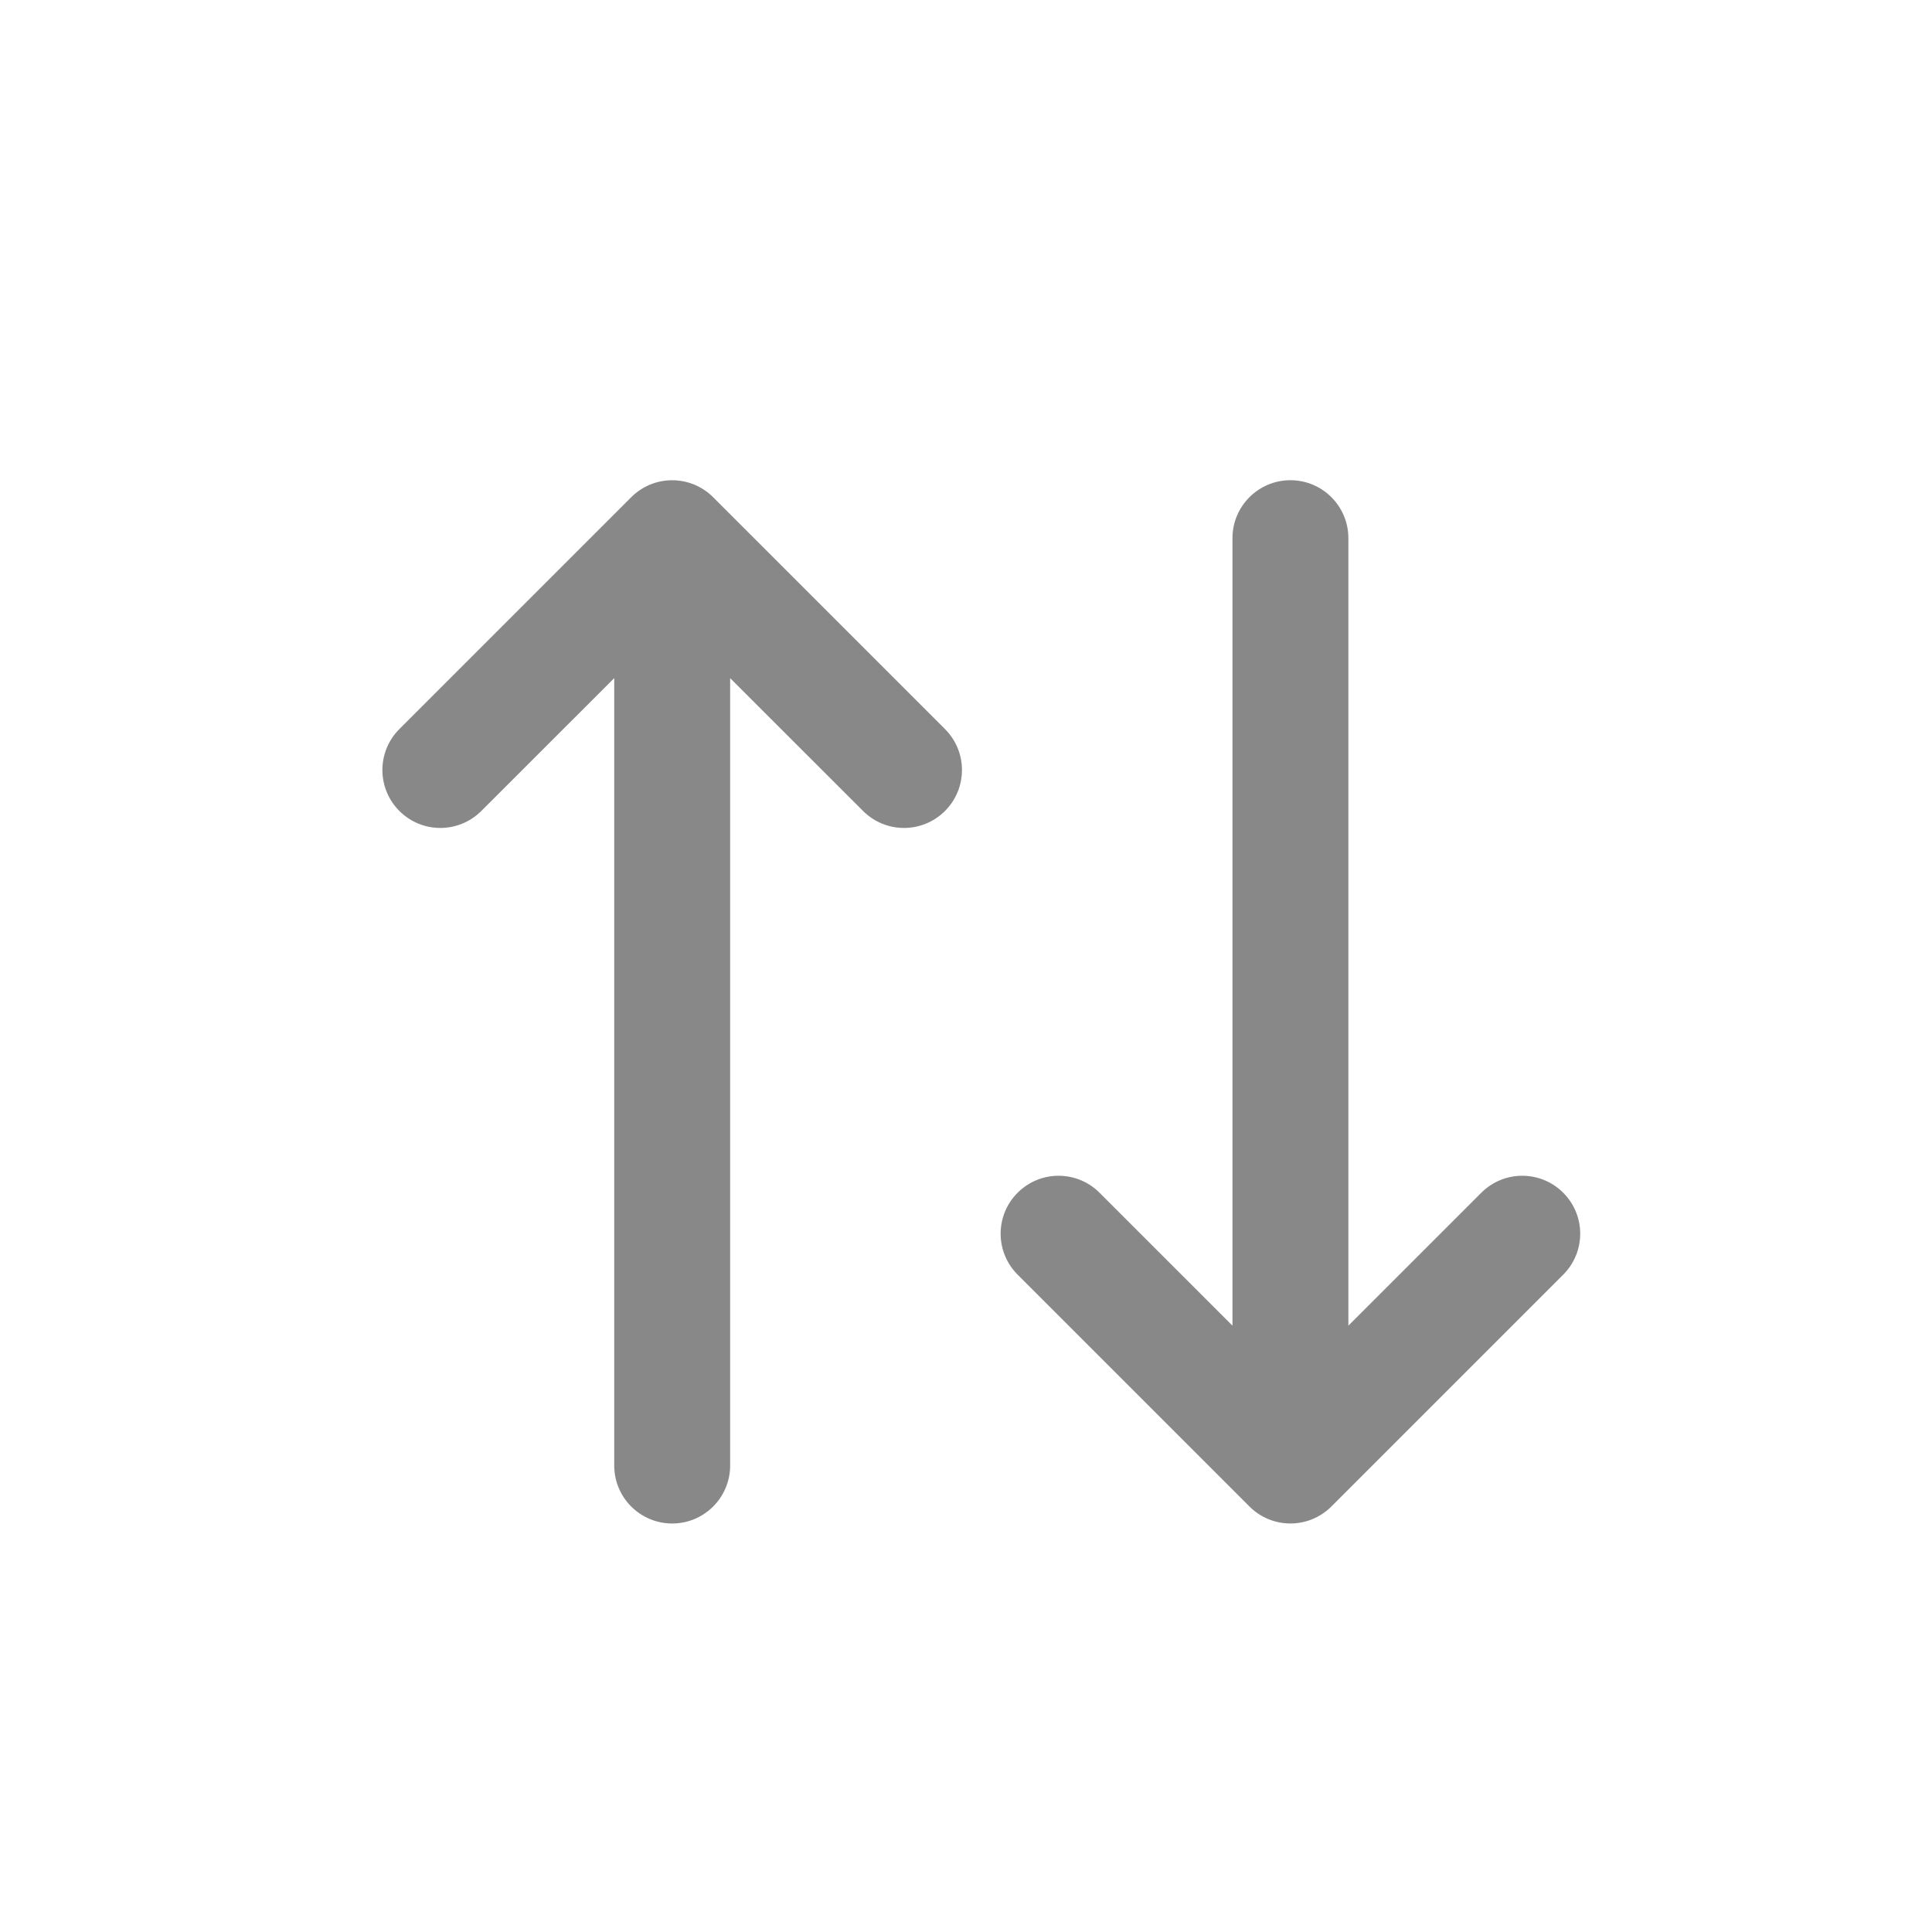
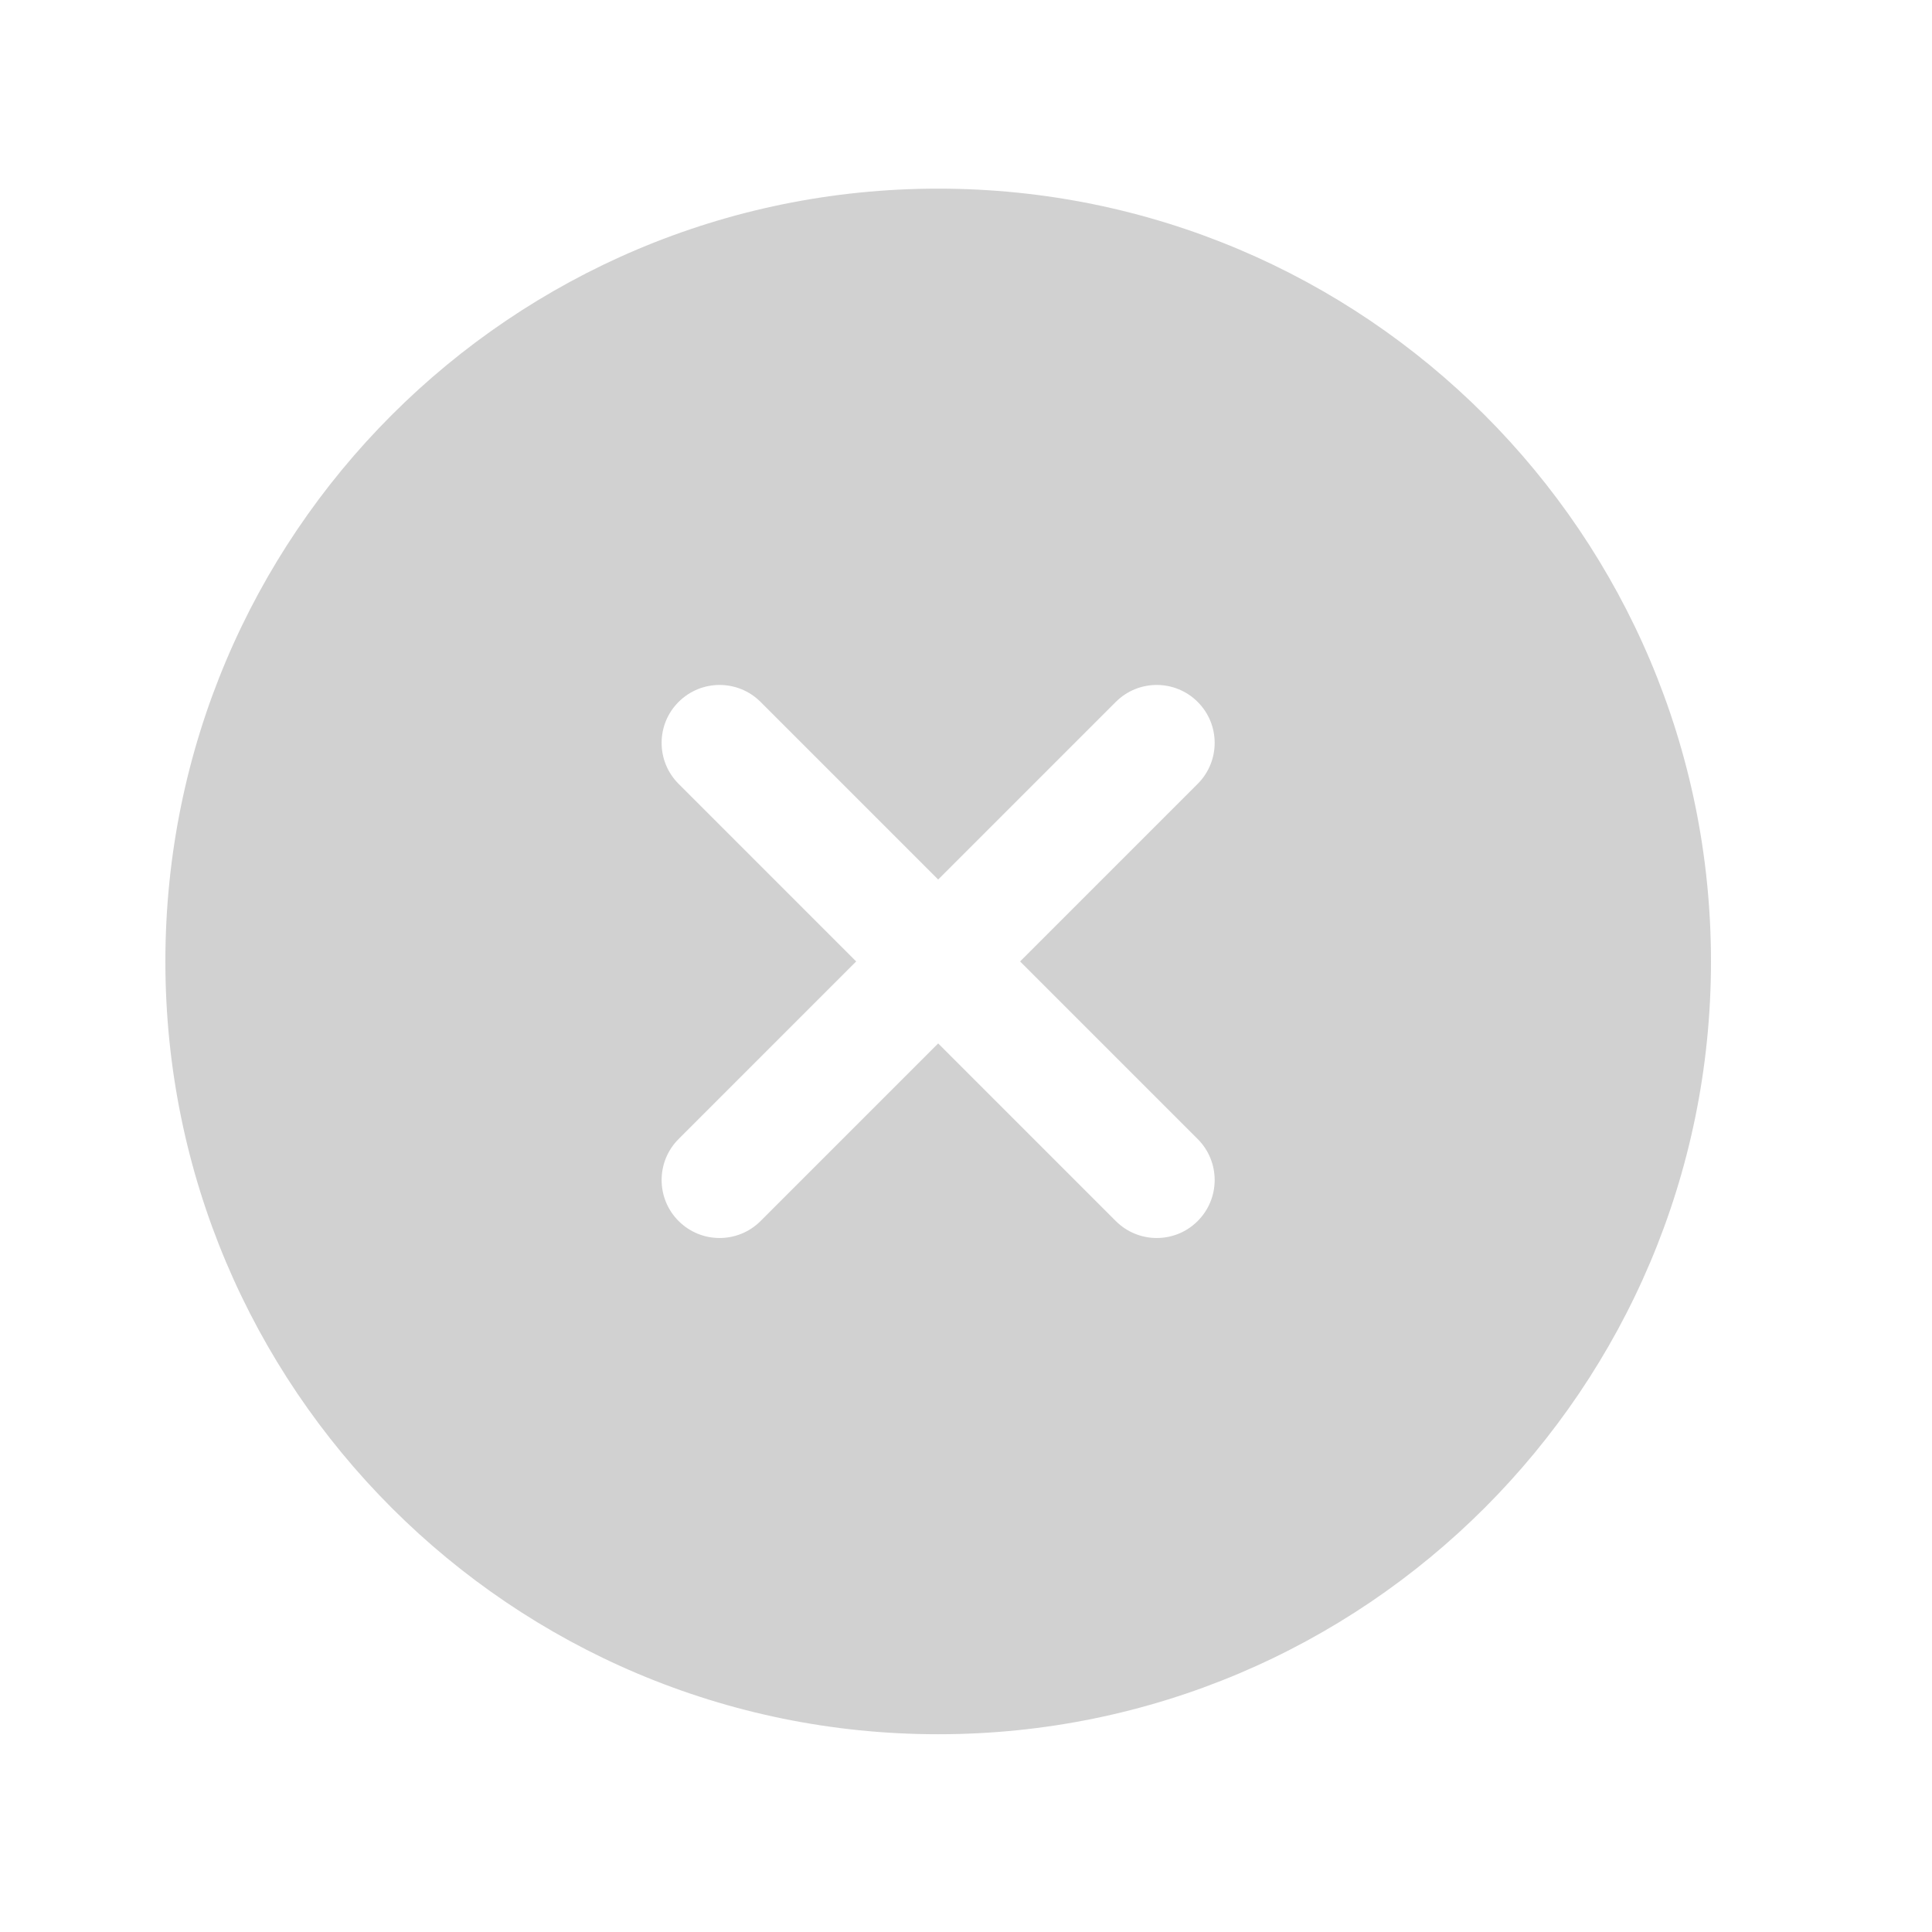
<svg xmlns="http://www.w3.org/2000/svg" width="25" height="25" viewBox="0 0 25 25" fill="none">
-   <path d="M8.168 6.434C8.461 6.141 8.935 6.141 9.228 6.434L12.228 9.434C12.521 9.727 12.521 10.201 12.228 10.494C11.935 10.787 11.461 10.787 11.168 10.494L9.448 8.775V18.964C9.448 19.378 9.112 19.714 8.698 19.714C8.284 19.714 7.948 19.378 7.948 18.964V8.775L6.228 10.494C5.935 10.787 5.461 10.787 5.168 10.494C4.875 10.201 4.875 9.727 5.168 9.434L8.168 6.434ZM16.698 6.214C17.112 6.214 17.448 6.55 17.448 6.964V17.154L19.168 15.434C19.461 15.141 19.935 15.141 20.228 15.434C20.521 15.727 20.521 16.201 20.228 16.494L17.228 19.494C16.935 19.787 16.461 19.787 16.168 19.494L13.168 16.494C12.875 16.201 12.875 15.727 13.168 15.434C13.461 15.141 13.935 15.141 14.228 15.434L15.948 17.154V6.964C15.948 6.55 16.284 6.214 16.698 6.214Z" fill="#888888" />
+   <path fill-rule="evenodd" clip-rule="evenodd" d="M22.14 12.441C22.14 17.964 17.663 22.441 12.14 22.441C6.617 22.441 2.14 17.964 2.14 12.441C2.14 6.919 6.617 2.441 12.14 2.441C17.663 2.441 22.14 6.919 22.14 12.441ZM15.498 15.8C15.206 16.093 14.731 16.093 14.438 15.8L12.14 13.502L9.842 15.8C9.549 16.093 9.074 16.093 8.781 15.8C8.488 15.507 8.488 15.032 8.781 14.739L11.079 12.441L8.781 10.143C8.488 9.85 8.488 9.375 8.781 9.083C9.074 8.79 9.549 8.79 9.842 9.083L12.14 11.381L14.438 9.083C14.731 8.79 15.206 8.79 15.498 9.083C15.791 9.375 15.791 9.85 15.498 10.143L13.2 12.441L15.498 14.739C15.791 15.032 15.791 15.507 15.498 15.8Z" fill="#D1D1D1" />
</svg>
